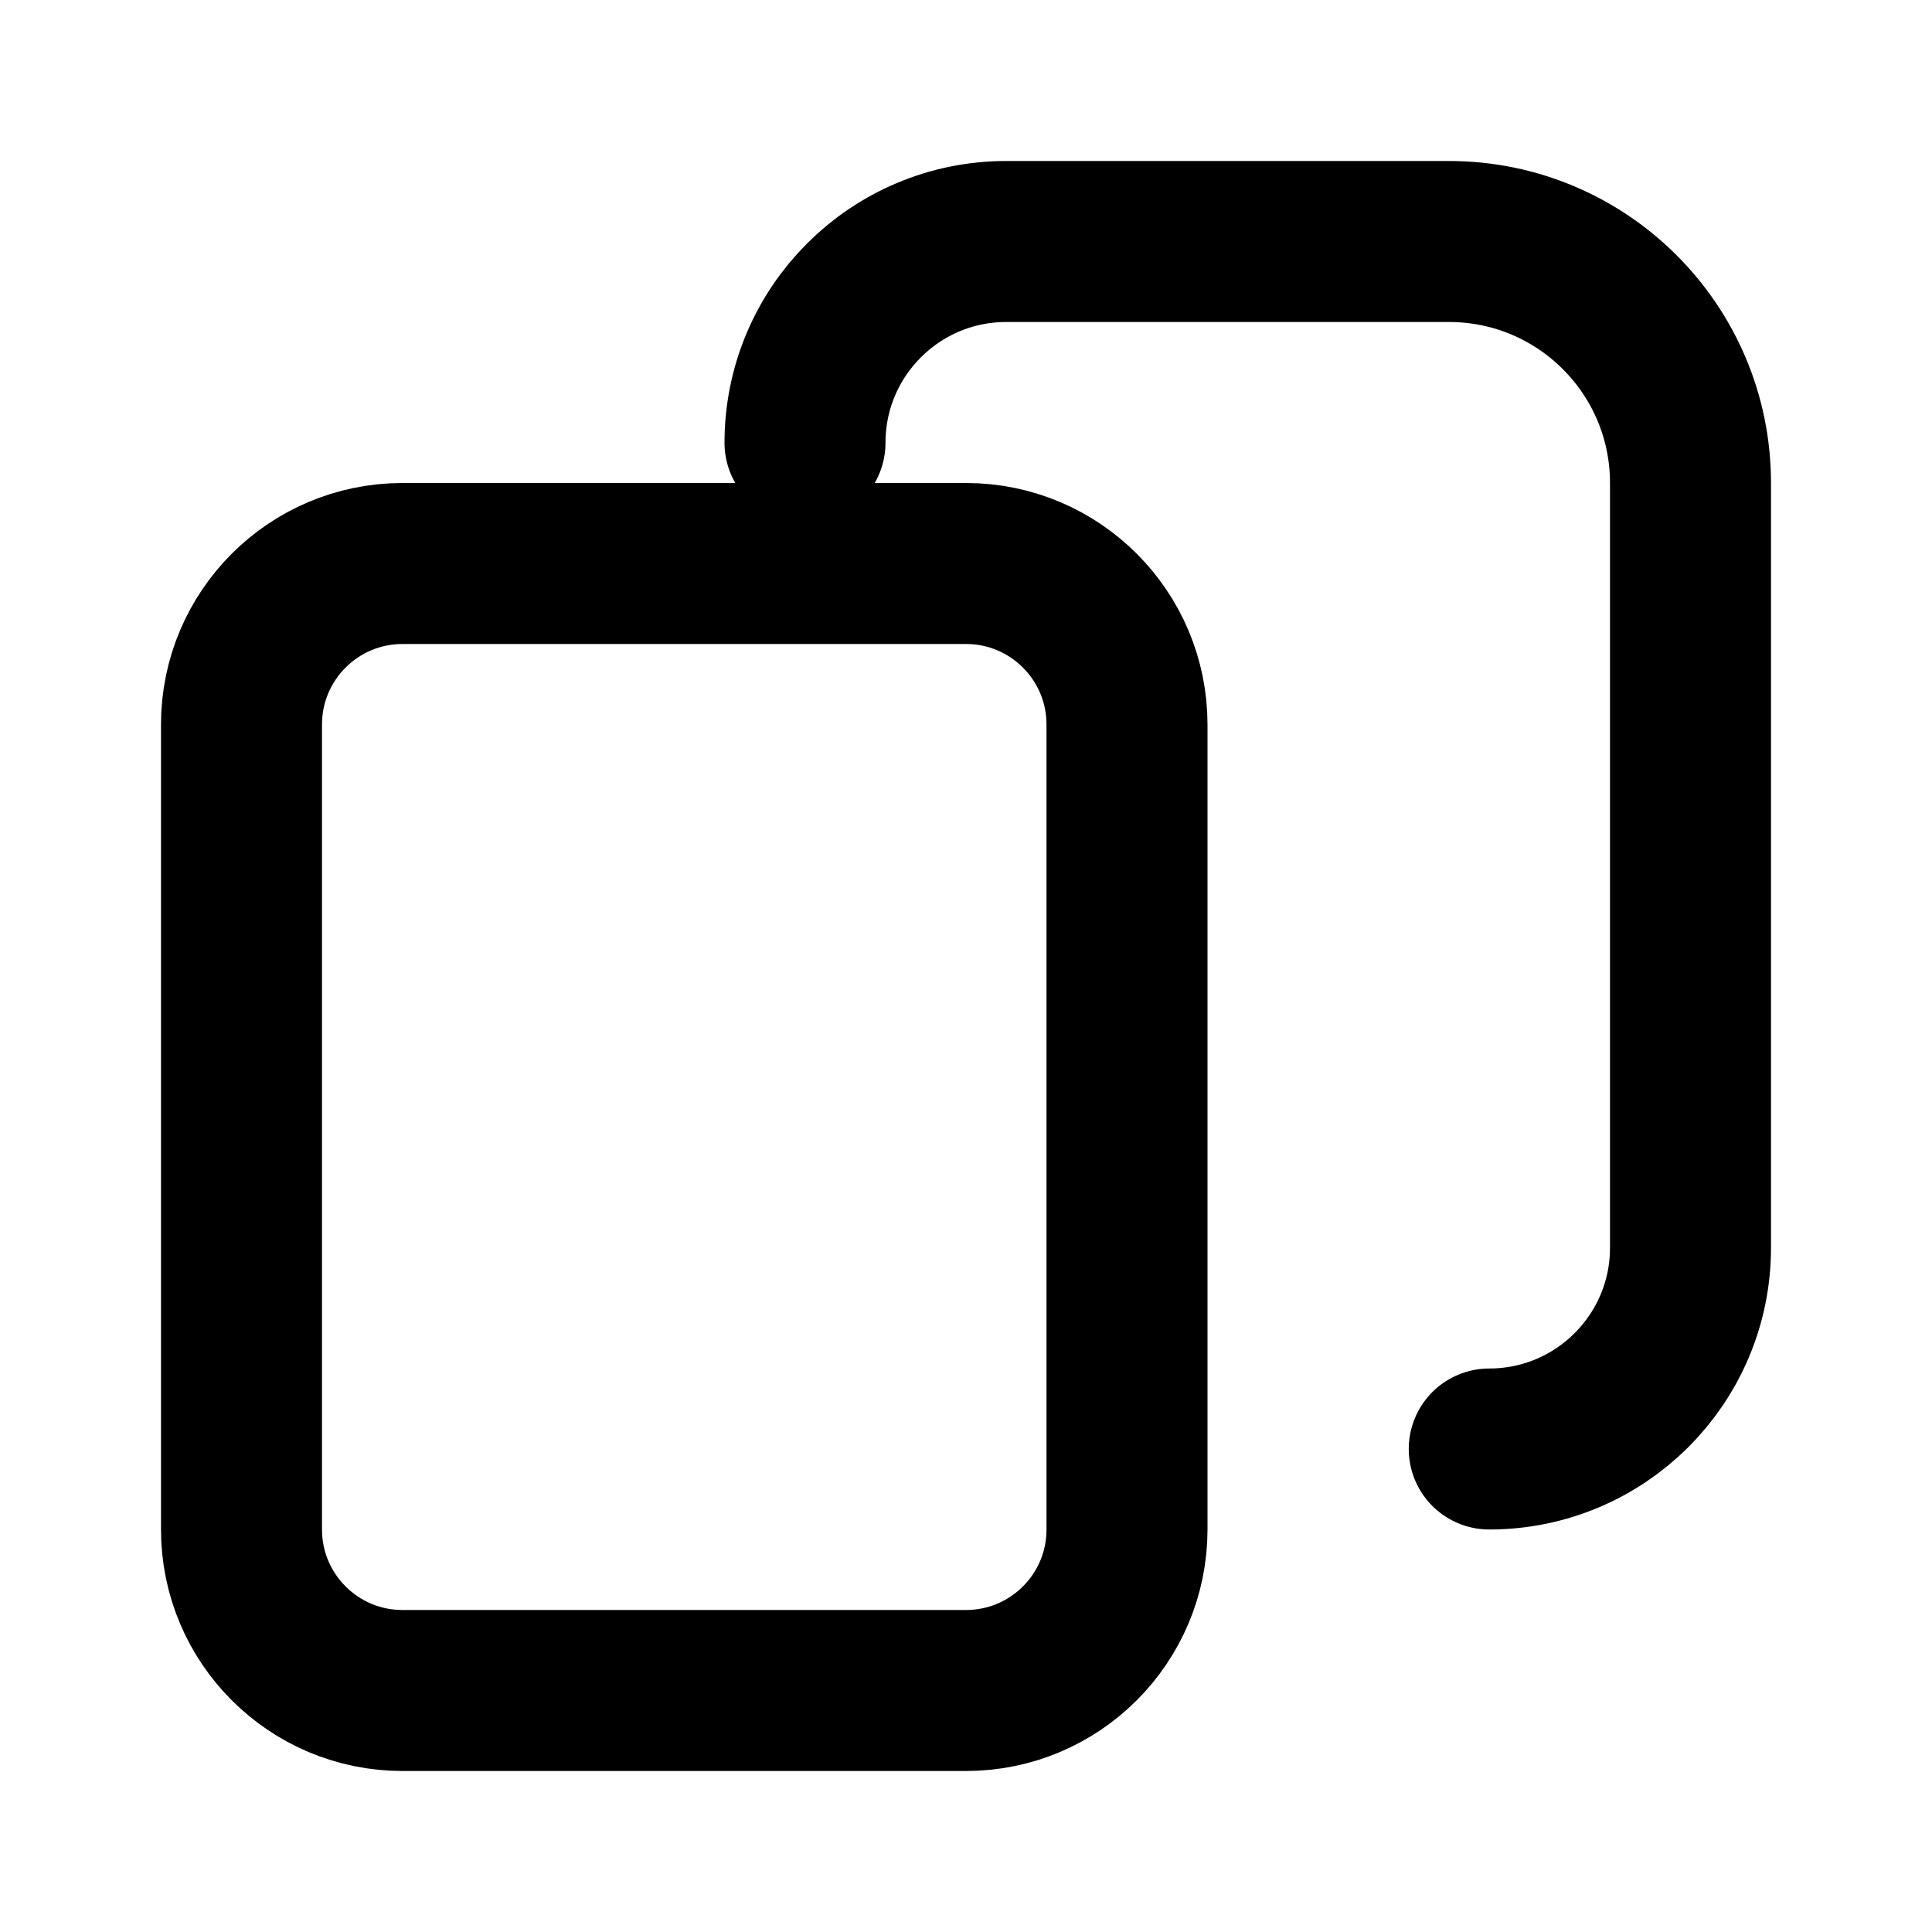
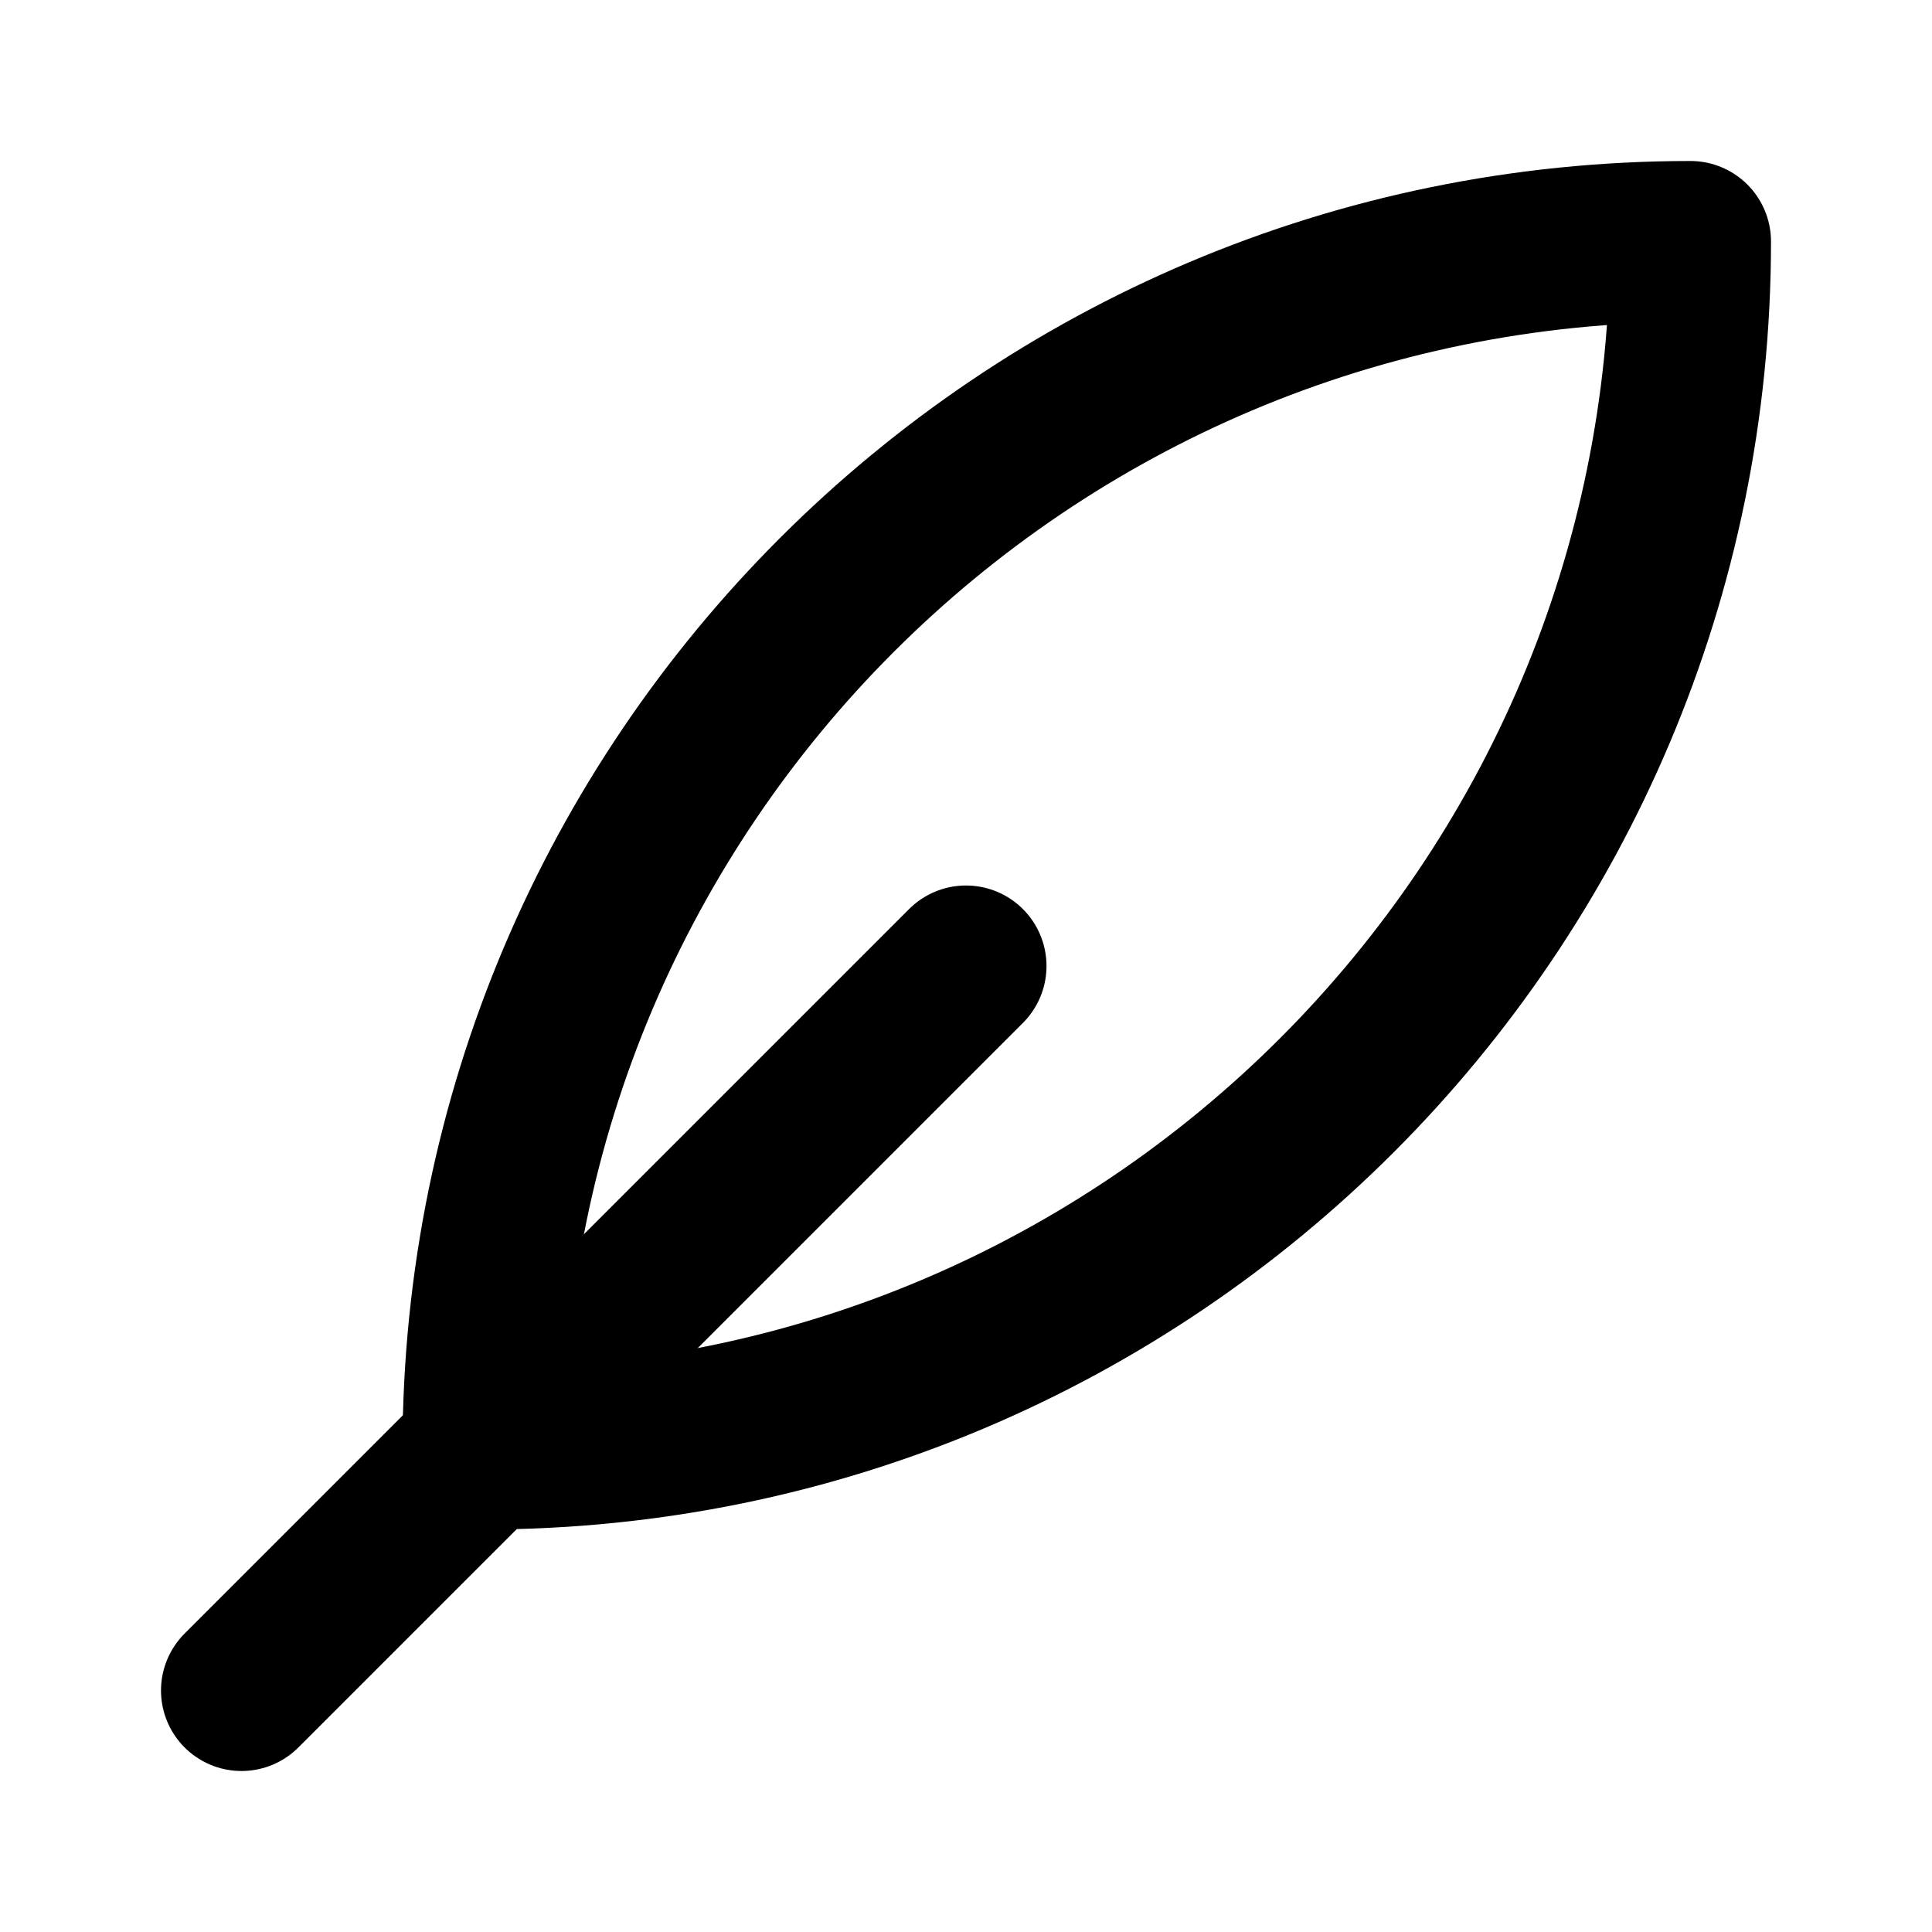
<svg xmlns="http://www.w3.org/2000/svg" viewBox="0 0 24 24" width="24" height="24" fill="none" stroke="currentColor" stroke-width="2" stroke-linecap="round" stroke-linejoin="round">
-   <rect x="3" y="7" width="11" height="14" rx="2" />
-   <path d="M10 5.5A2.5 2.5 0 0 1 12.5 3H18a3 3 0 0 1 3 3v9.5a2.5 2.5 0 0 1-2.5 2.5" />
+   <path d="M6 18A15 15 0 0 1 21 3 15 15 0 0 1 6 18Z" />
+   <path d="M3 21 12 12" />
</svg>
